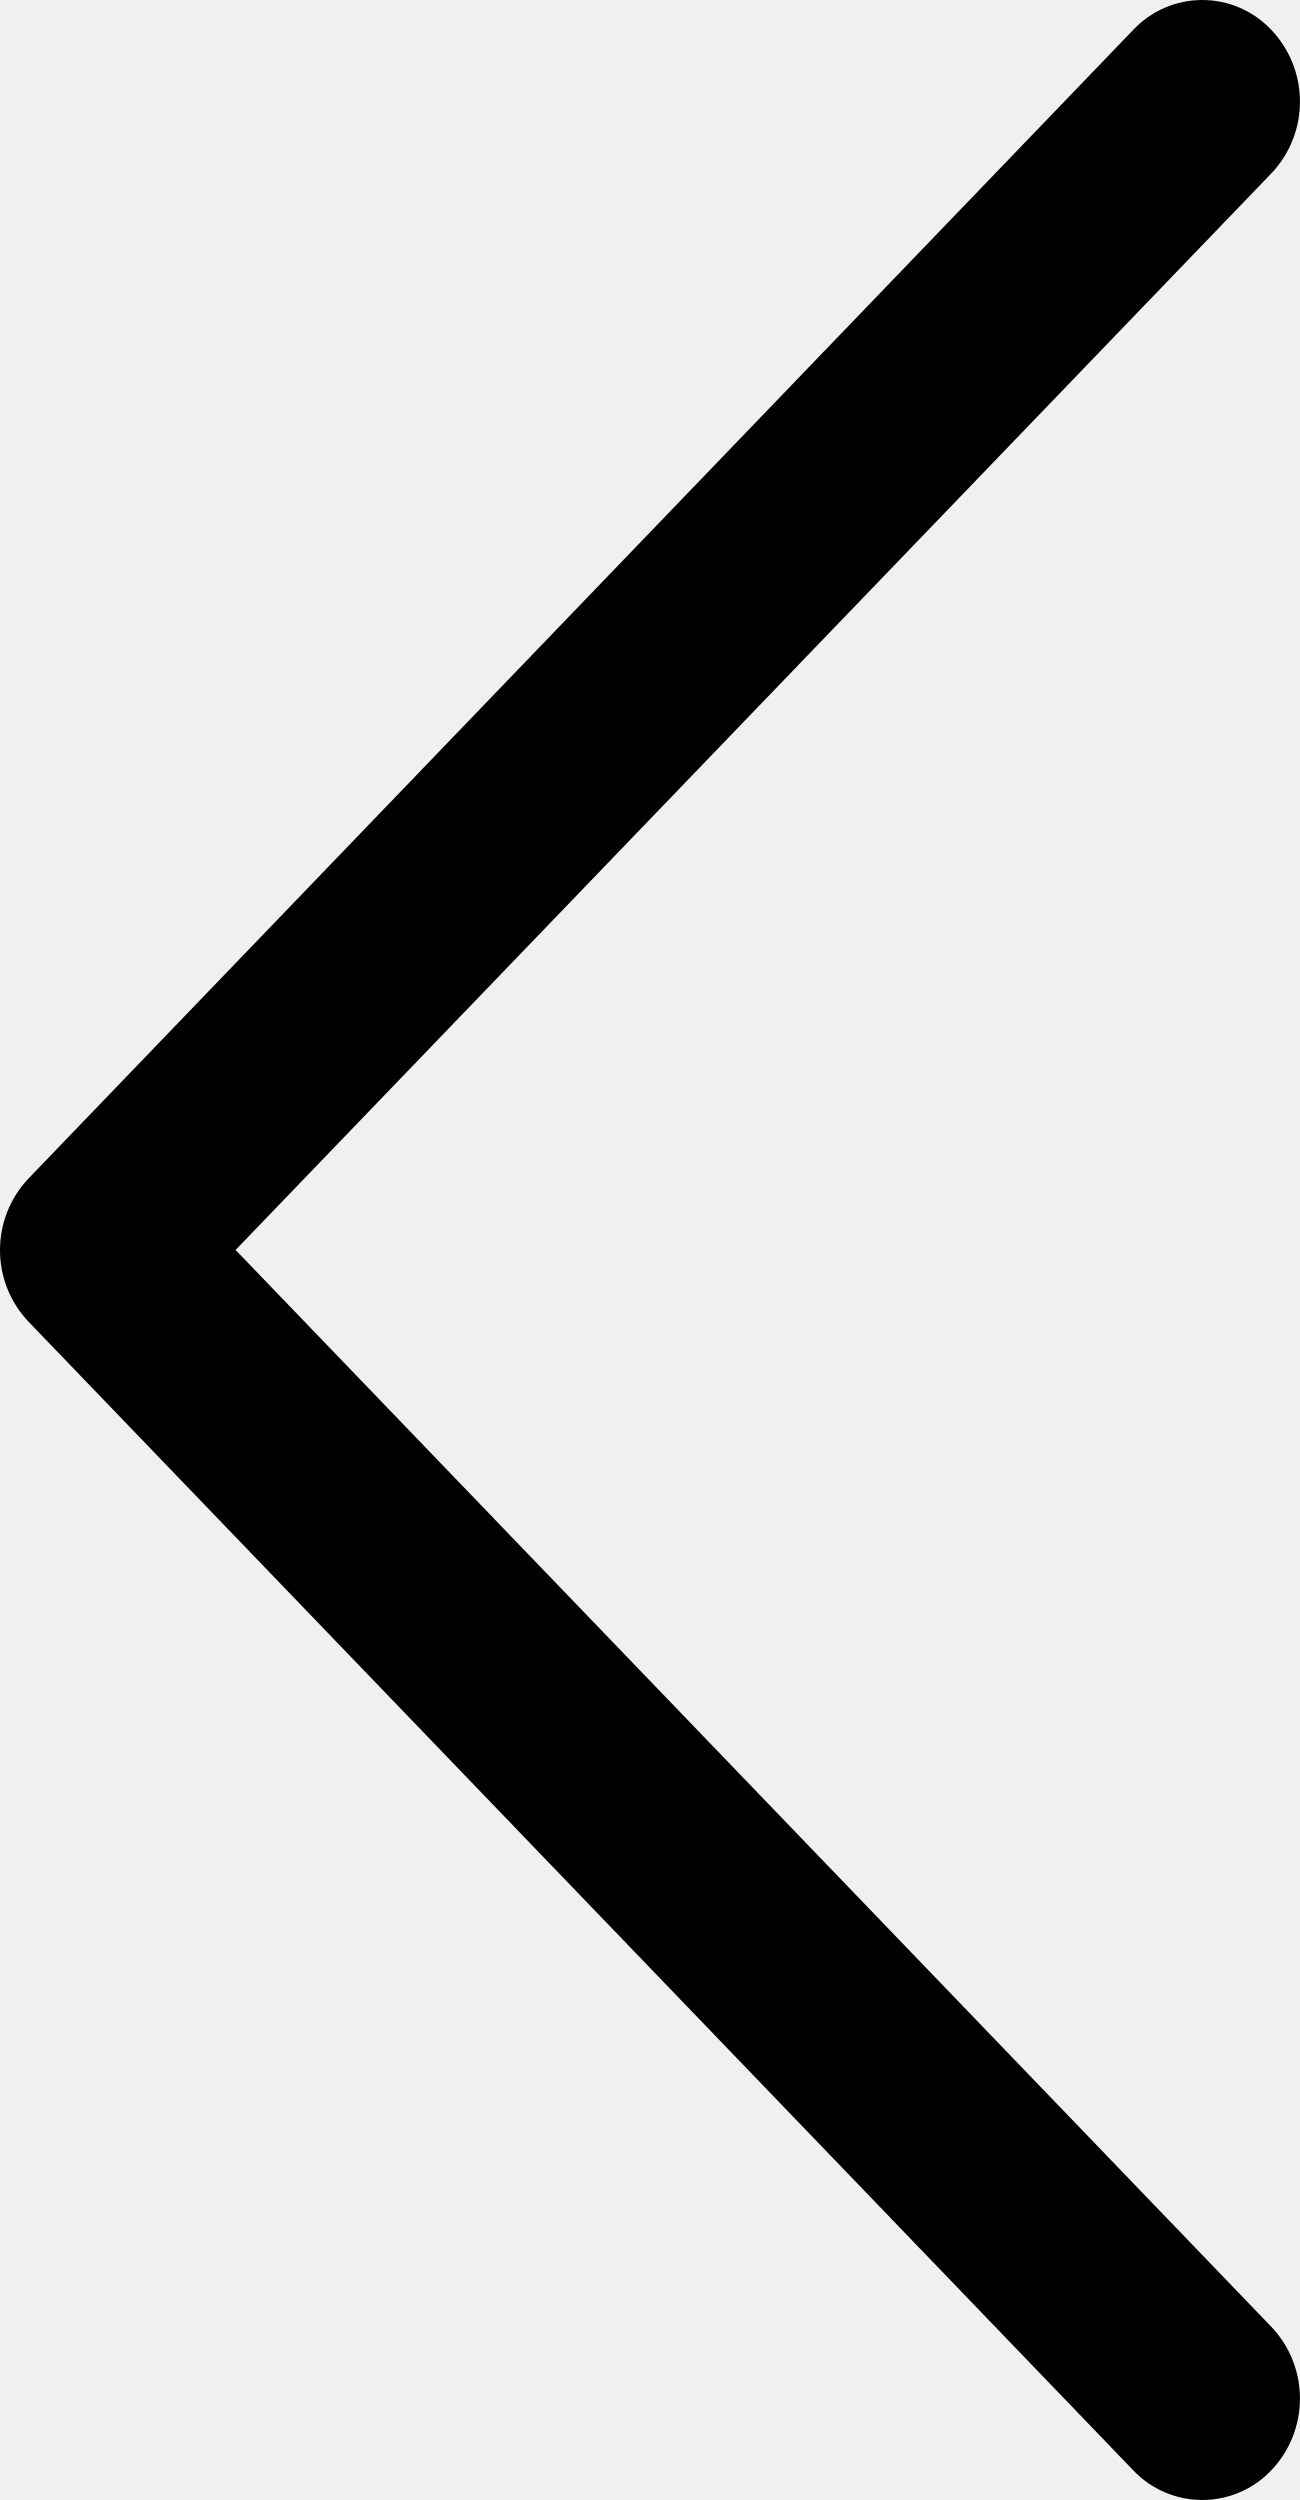
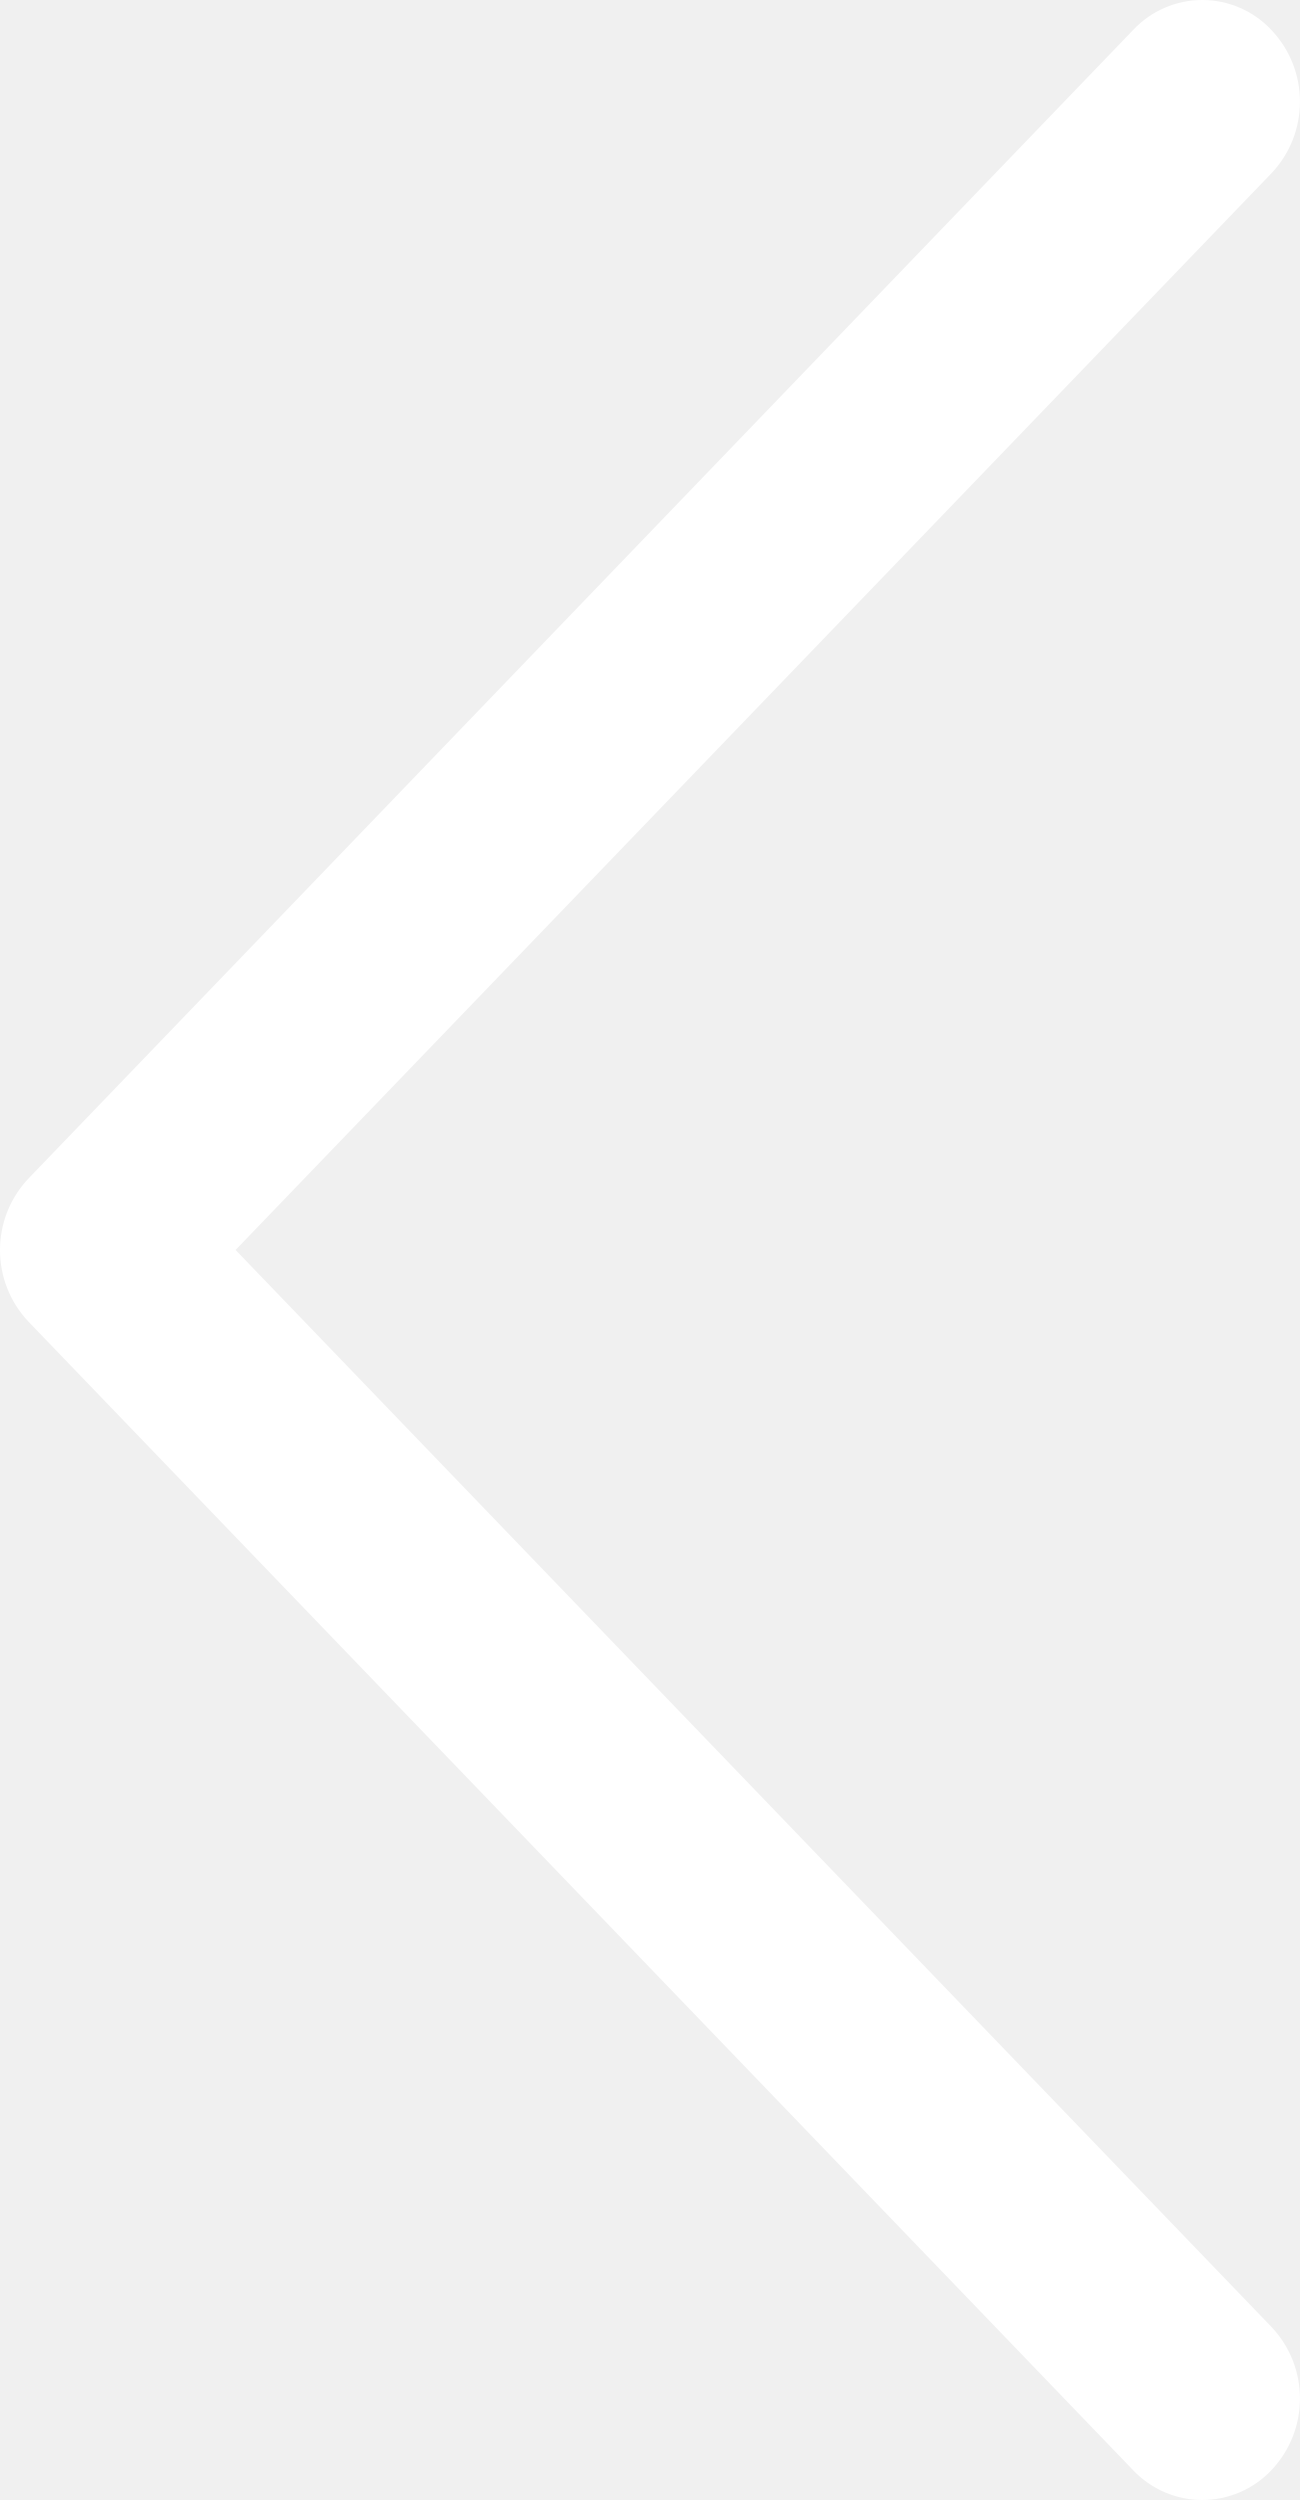
<svg xmlns="http://www.w3.org/2000/svg" id="Layer_1" data-name="Layer 1" viewBox="0 0 509.6 980.03">
-   <path d="M444.25,11.7l-433,450.2a40.84,40.84,0,0,0,0,56.3l433,450.2a37.28,37.28,0,0,0,54.1,0,40.84,40.84,0,0,0,0-56.3L92.35,490l406-422a40.84,40.84,0,0,0,0-56.3A37.12,37.12,0,0,0,444.25,11.7Z" transform="translate(0 0)" />
+   <path fill="white" d="M444.25,11.7l-433,450.2a40.84,40.84,0,0,0,0,56.3l433,450.2a37.28,37.28,0,0,0,54.1,0,40.84,40.84,0,0,0,0-56.3L92.35,490l406-422a40.84,40.84,0,0,0,0-56.3A37.12,37.12,0,0,0,444.25,11.7Z" transform="translate(0 0)" />
</svg>
